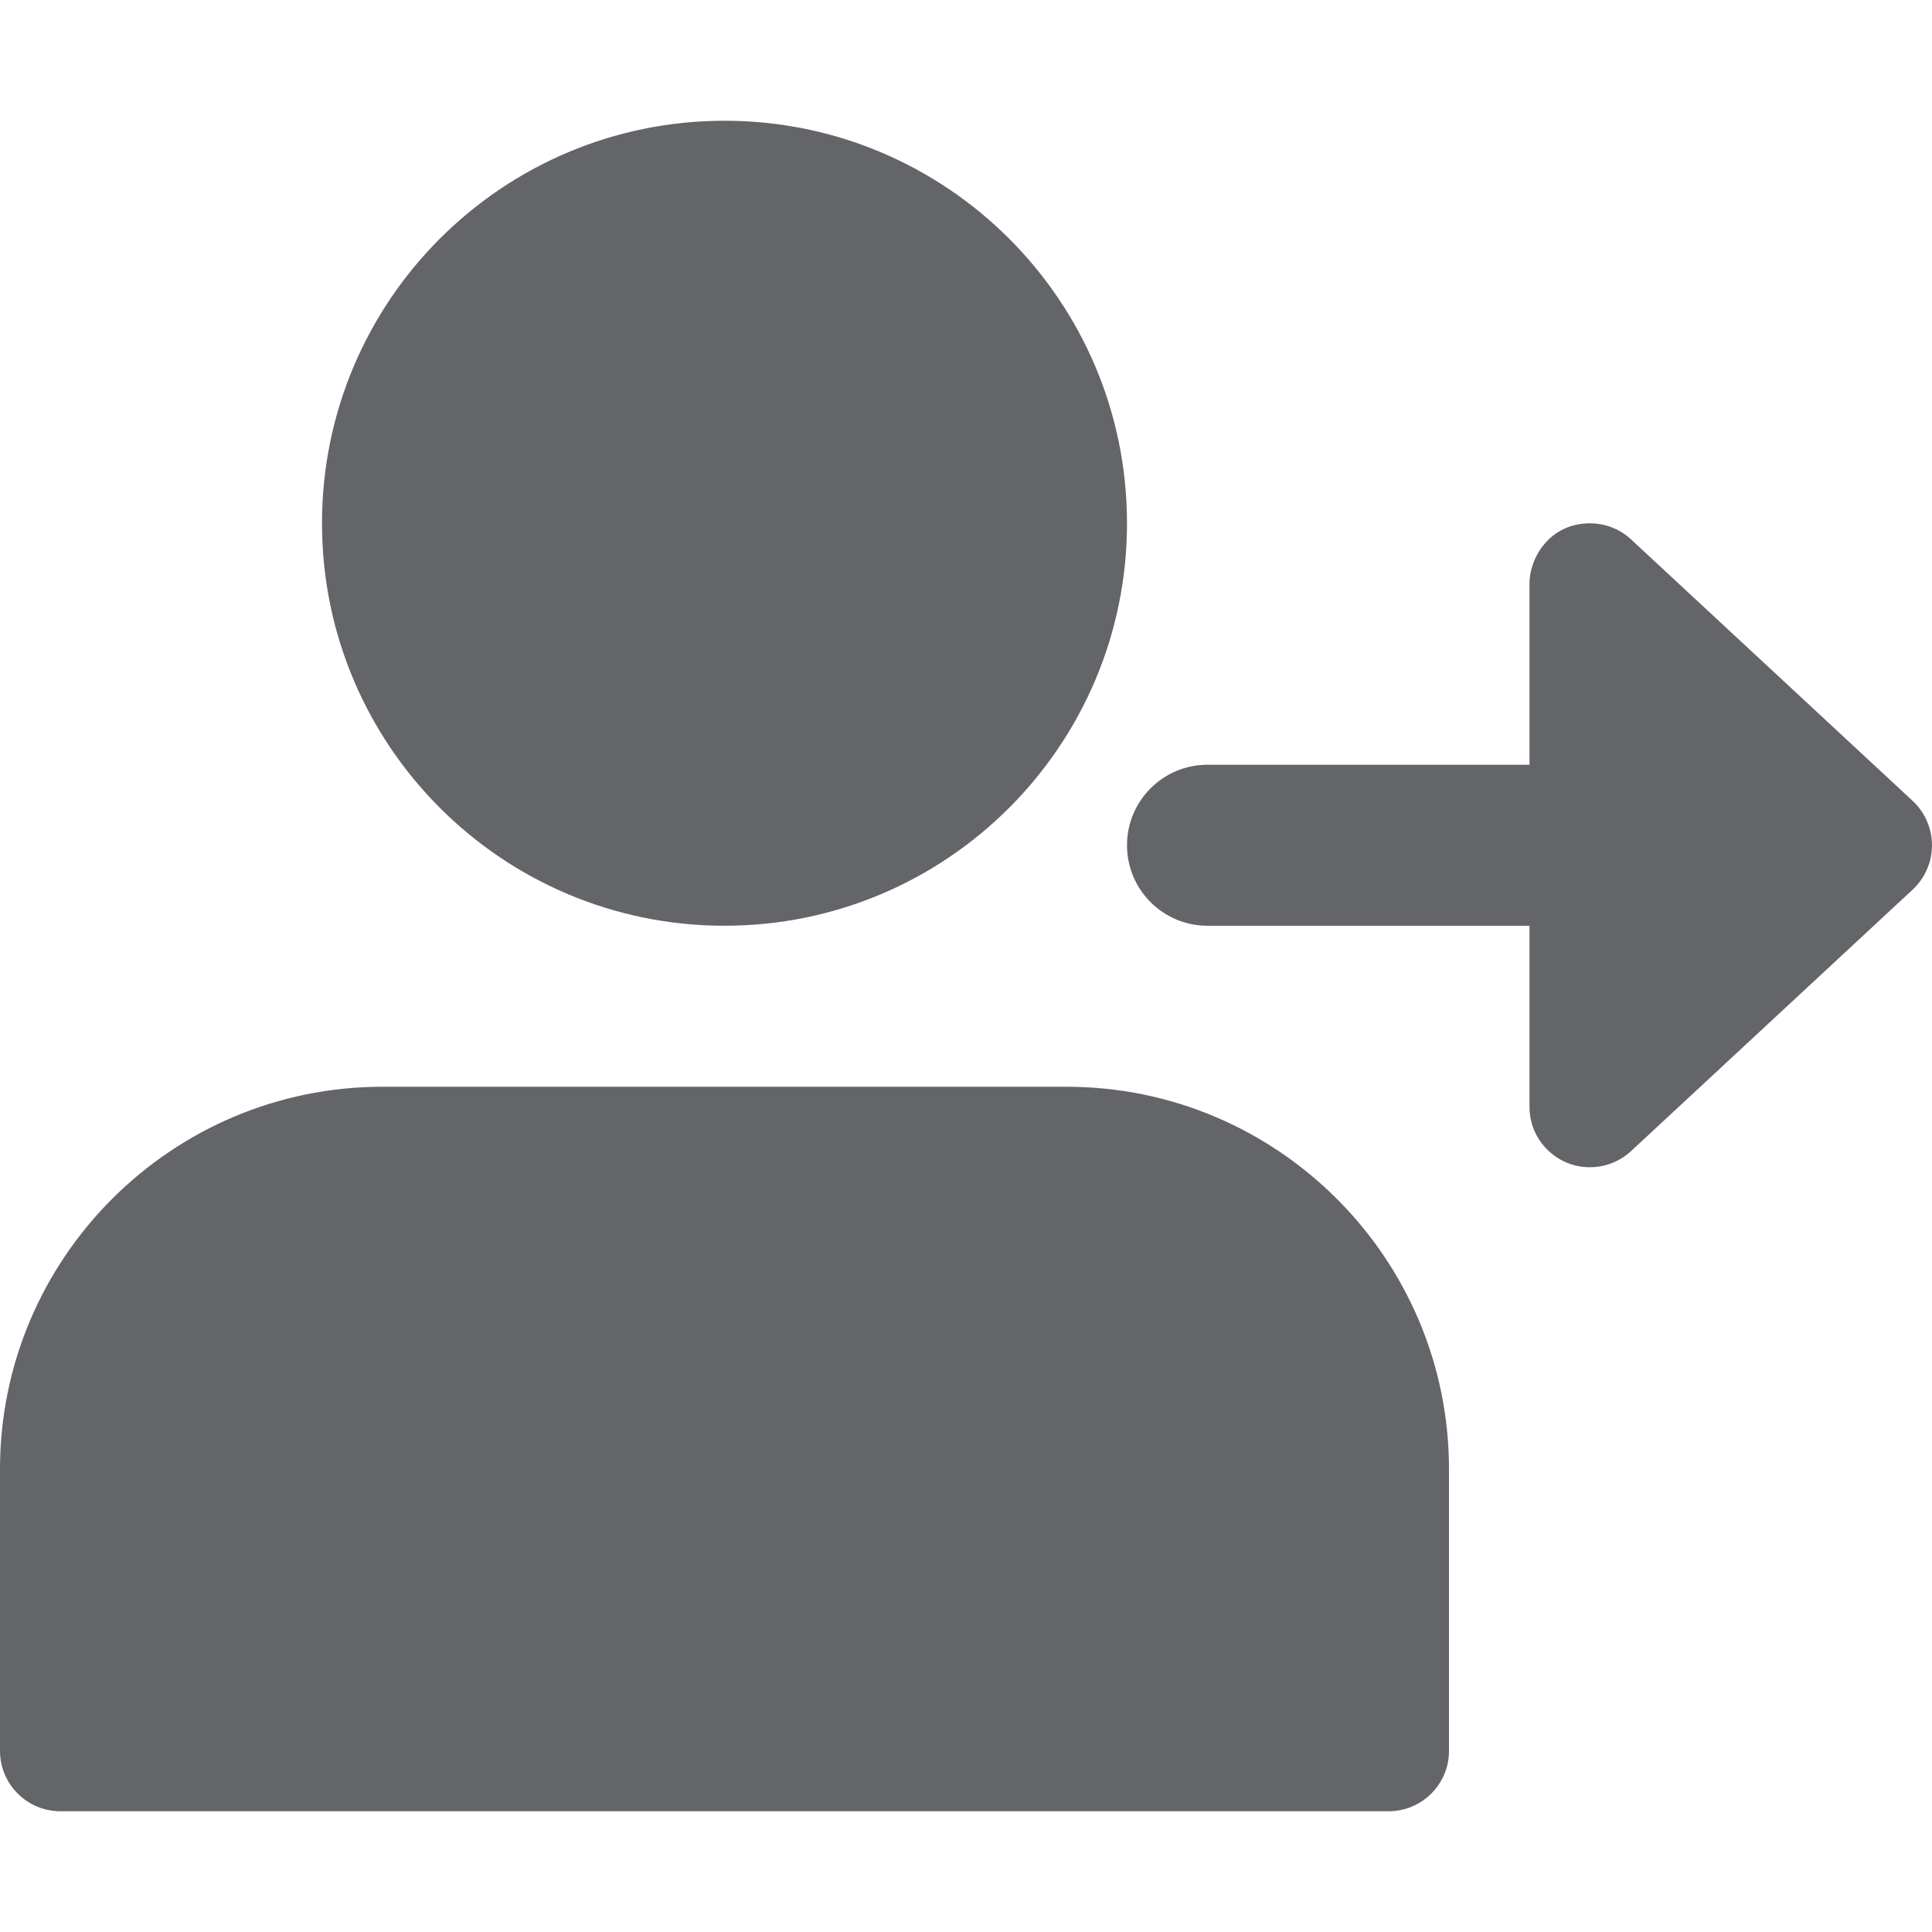
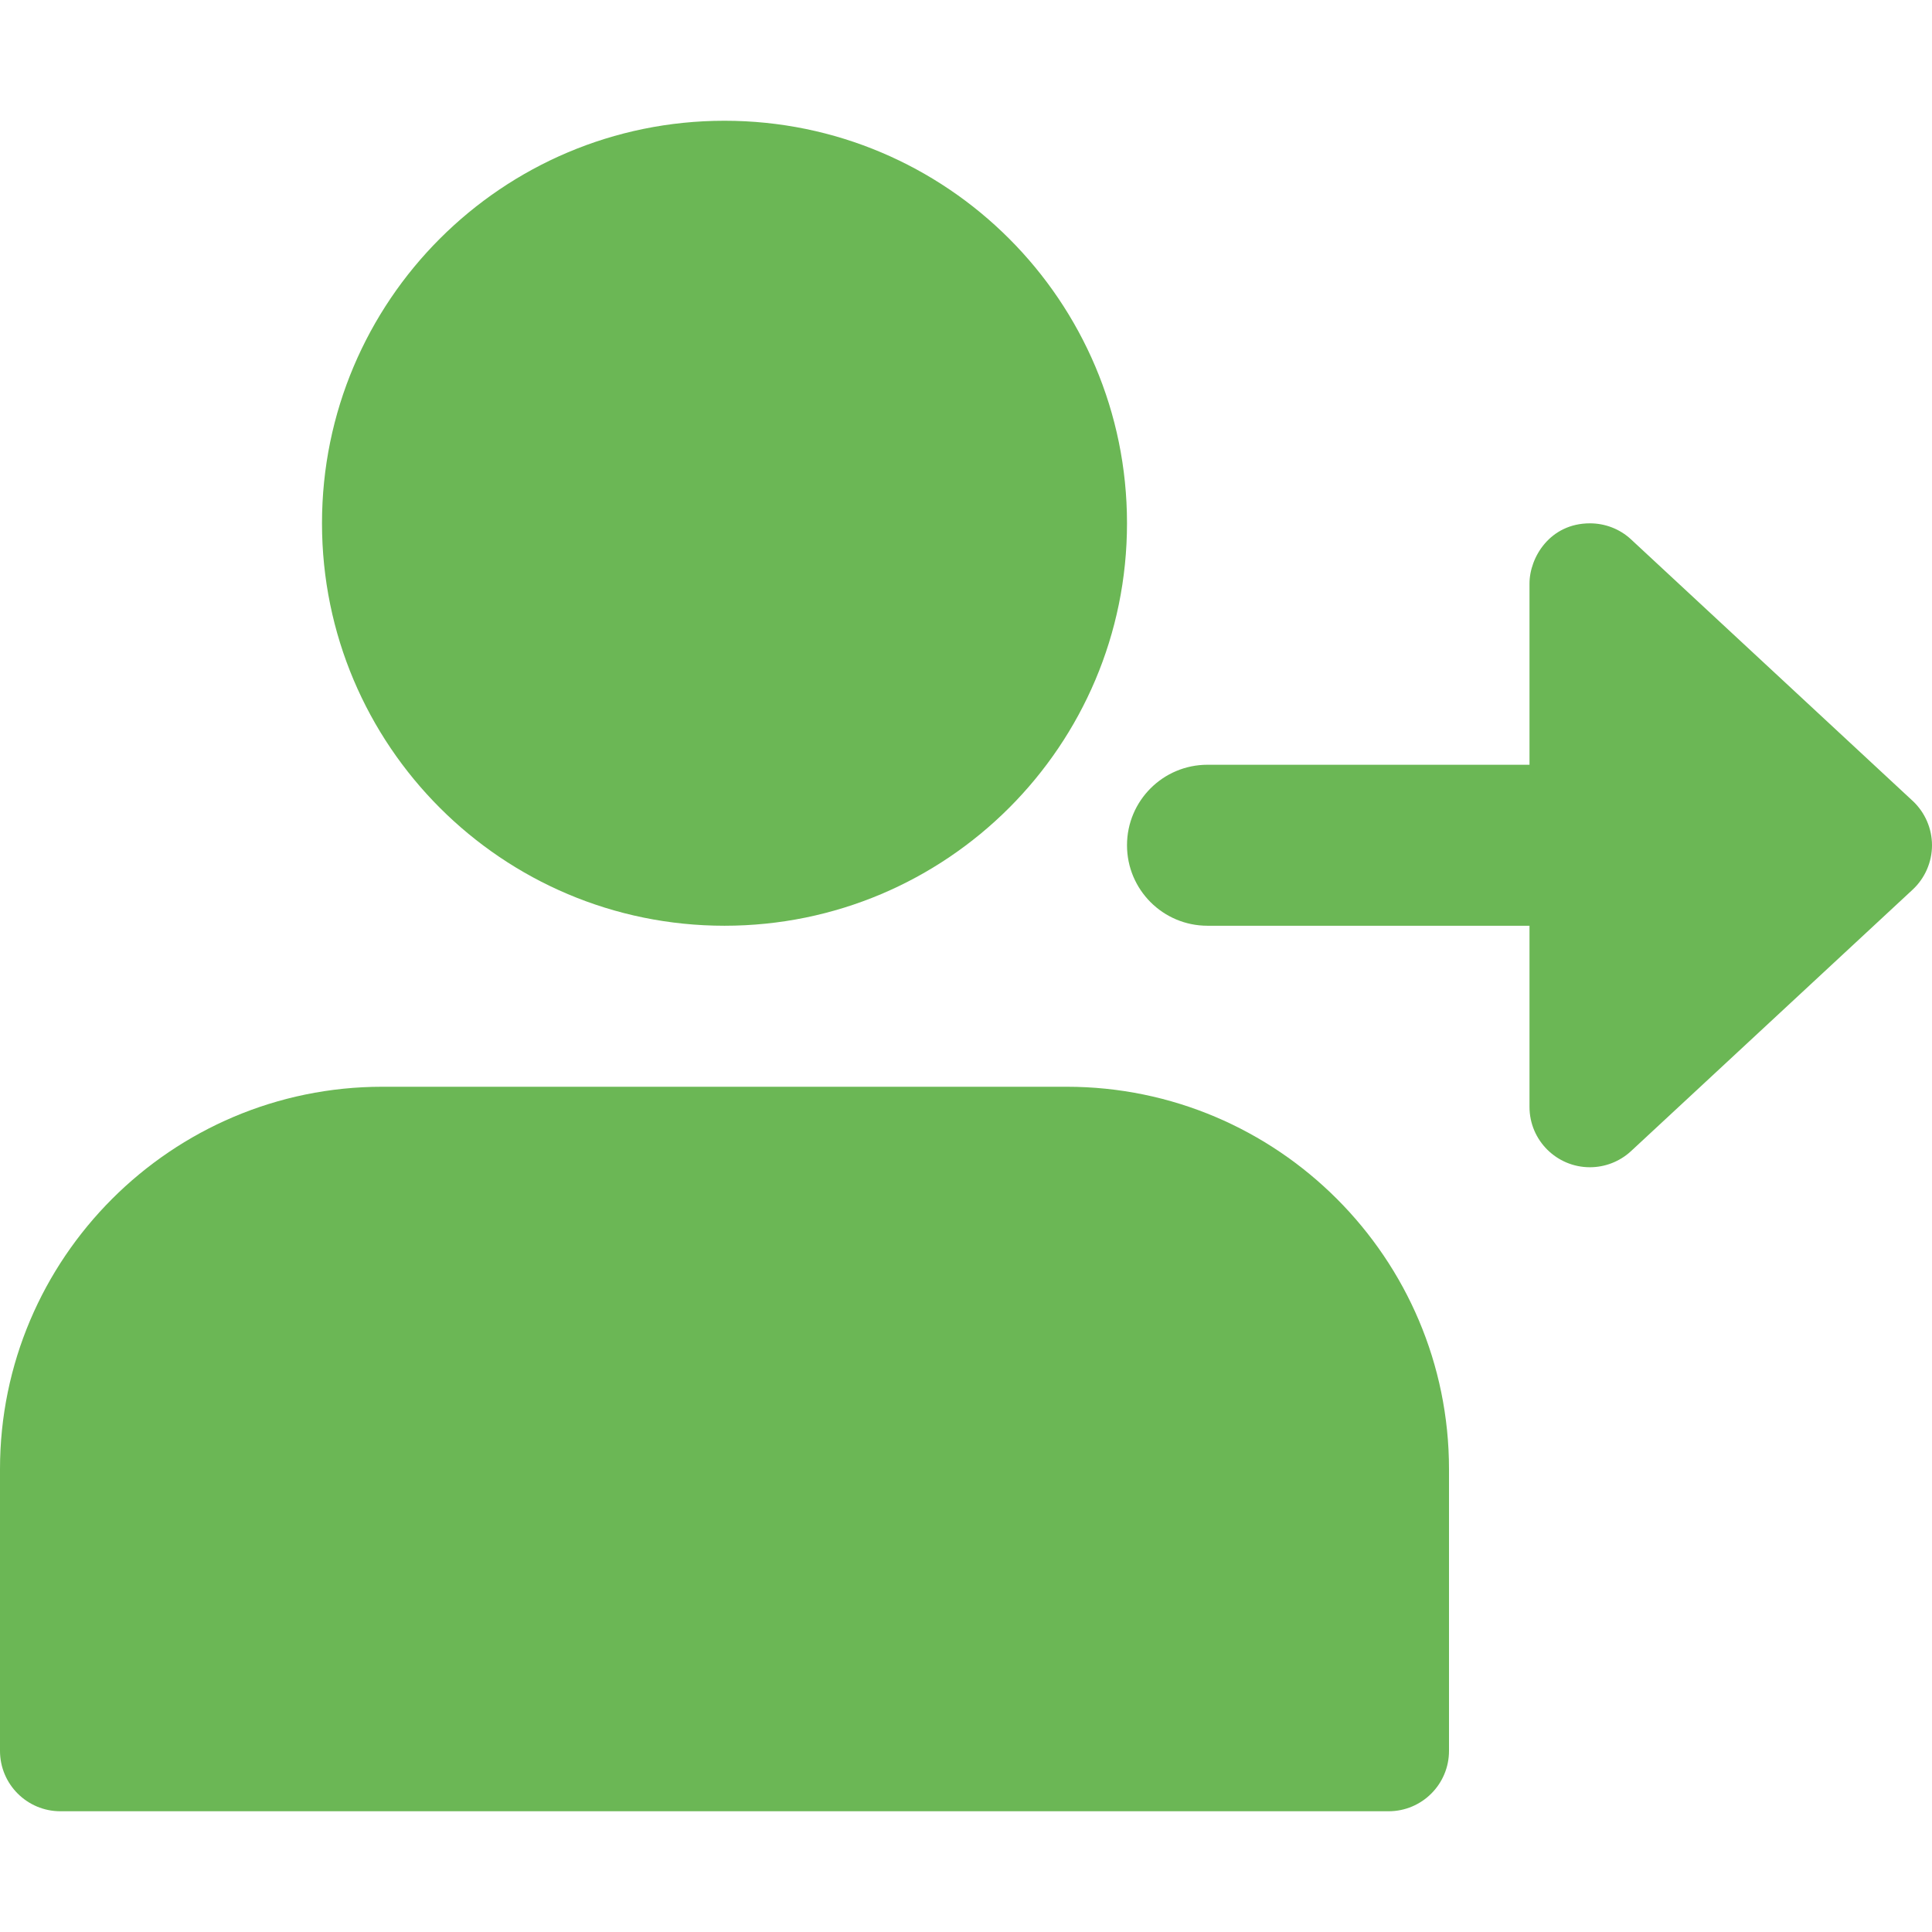
- <svg xmlns="http://www.w3.org/2000/svg" width="512" height="512" viewBox="0 0 512 512" fill="none">
-   <path d="M298.668 138.668C298.668 197.578 250.91 245.332 192 245.332C133.09 245.332 85.332 197.578 85.332 138.668C85.332 79.758 133.09 32 192 32C250.91 32 298.668 79.758 298.668 138.668Z" fill="#646569" />
-   <path d="M282.668 288H101.332C45.461 288 0 333.461 0 389.332V464C0 472.832 7.168 480 16 480H368C376.832 480 384 472.832 384 464V389.332C384 333.461 338.539 288 282.668 288Z" fill="#646569" />
-   <path d="M506.902 212.266L432.234 142.934C429.227 140.137 425.301 138.688 421.355 138.688C410.773 138.688 405.332 147.691 405.332 154.668V202.668H320C308.203 202.668 298.668 212.223 298.668 224C298.668 235.777 308.203 245.332 320 245.332H405.332V293.332C405.332 302.207 412.543 309.332 421.332 309.332C425.301 309.332 429.207 307.863 432.234 305.066L506.902 235.734C510.145 232.703 512 228.438 512 224C512 219.562 510.145 215.297 506.902 212.266Z" fill="#646569" />
+ <svg xmlns="http://www.w3.org/2000/svg" width="100%" height="100%" viewBox="0 0 512 512" version="1.1" xml:space="preserve" style="fill-rule:evenodd;clip-rule:evenodd;stroke-linejoin:round;stroke-miterlimit:2;">
+   <path d="M298.668,138.668C298.668,197.578 250.91,245.332 192,245.332C133.09,245.332 85.332,197.578 85.332,138.668C85.332,79.758 133.09,32 192,32C250.91,32 298.668,79.758 298.668,138.668Z" style="fill:rgb(107,183,85);fill-rule:nonzero;" />
+   <path d="M282.668,288L101.332,288C45.461,288 0,333.461 0,389.332L0,464C0,472.832 7.168,480 16,480L368,480C376.832,480 384,472.832 384,464L384,389.332C384,333.461 338.539,288 282.668,288Z" style="fill:rgb(107,183,85);fill-rule:nonzero;" />
+   <path d="M506.902,212.266L432.234,142.934C429.227,140.137 425.301,138.688 421.355,138.688C410.773,138.688 405.332,147.691 405.332,154.668L405.332,202.668L320,202.668C308.203,202.668 298.668,212.223 298.668,224C298.668,235.777 308.203,245.332 320,245.332L405.332,245.332L405.332,293.332C405.332,302.207 412.543,309.332 421.332,309.332C425.301,309.332 429.207,307.863 432.234,305.066L506.902,235.734C510.145,232.703 512,228.438 512,224C512,219.562 510.145,215.297 506.902,212.266Z" style="fill:rgb(107,183,85);fill-rule:nonzero;" />
</svg>
